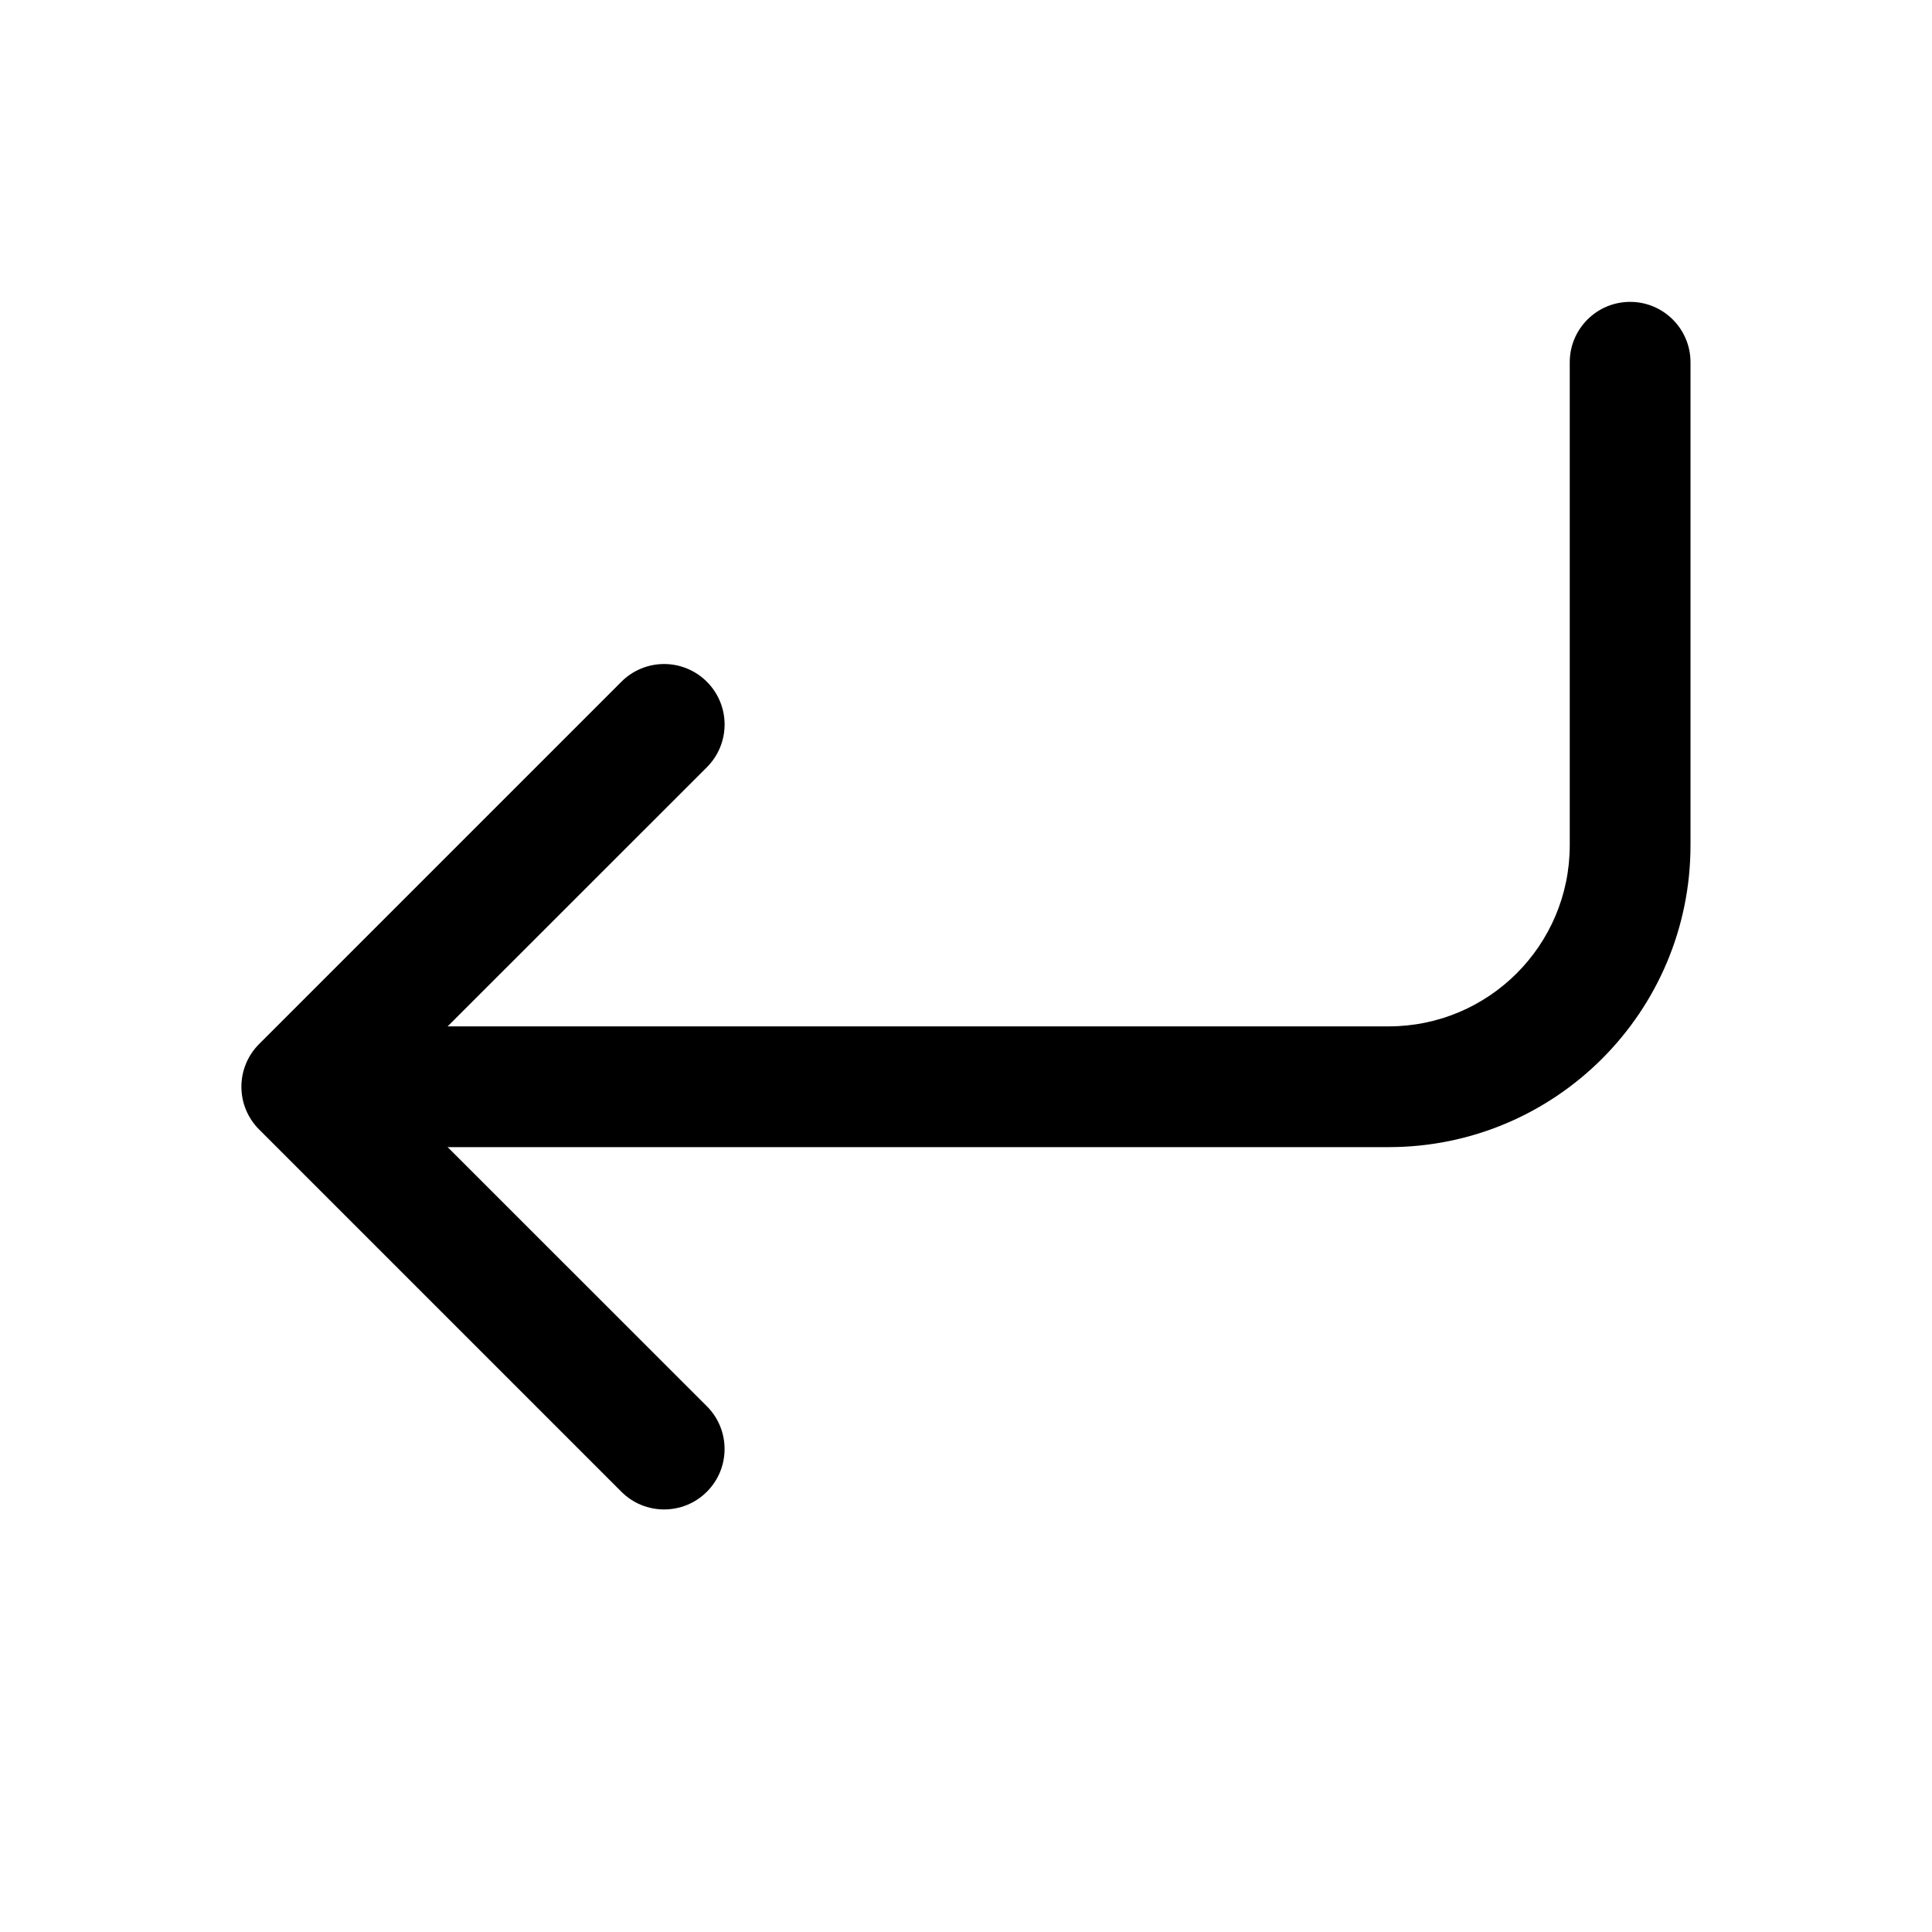
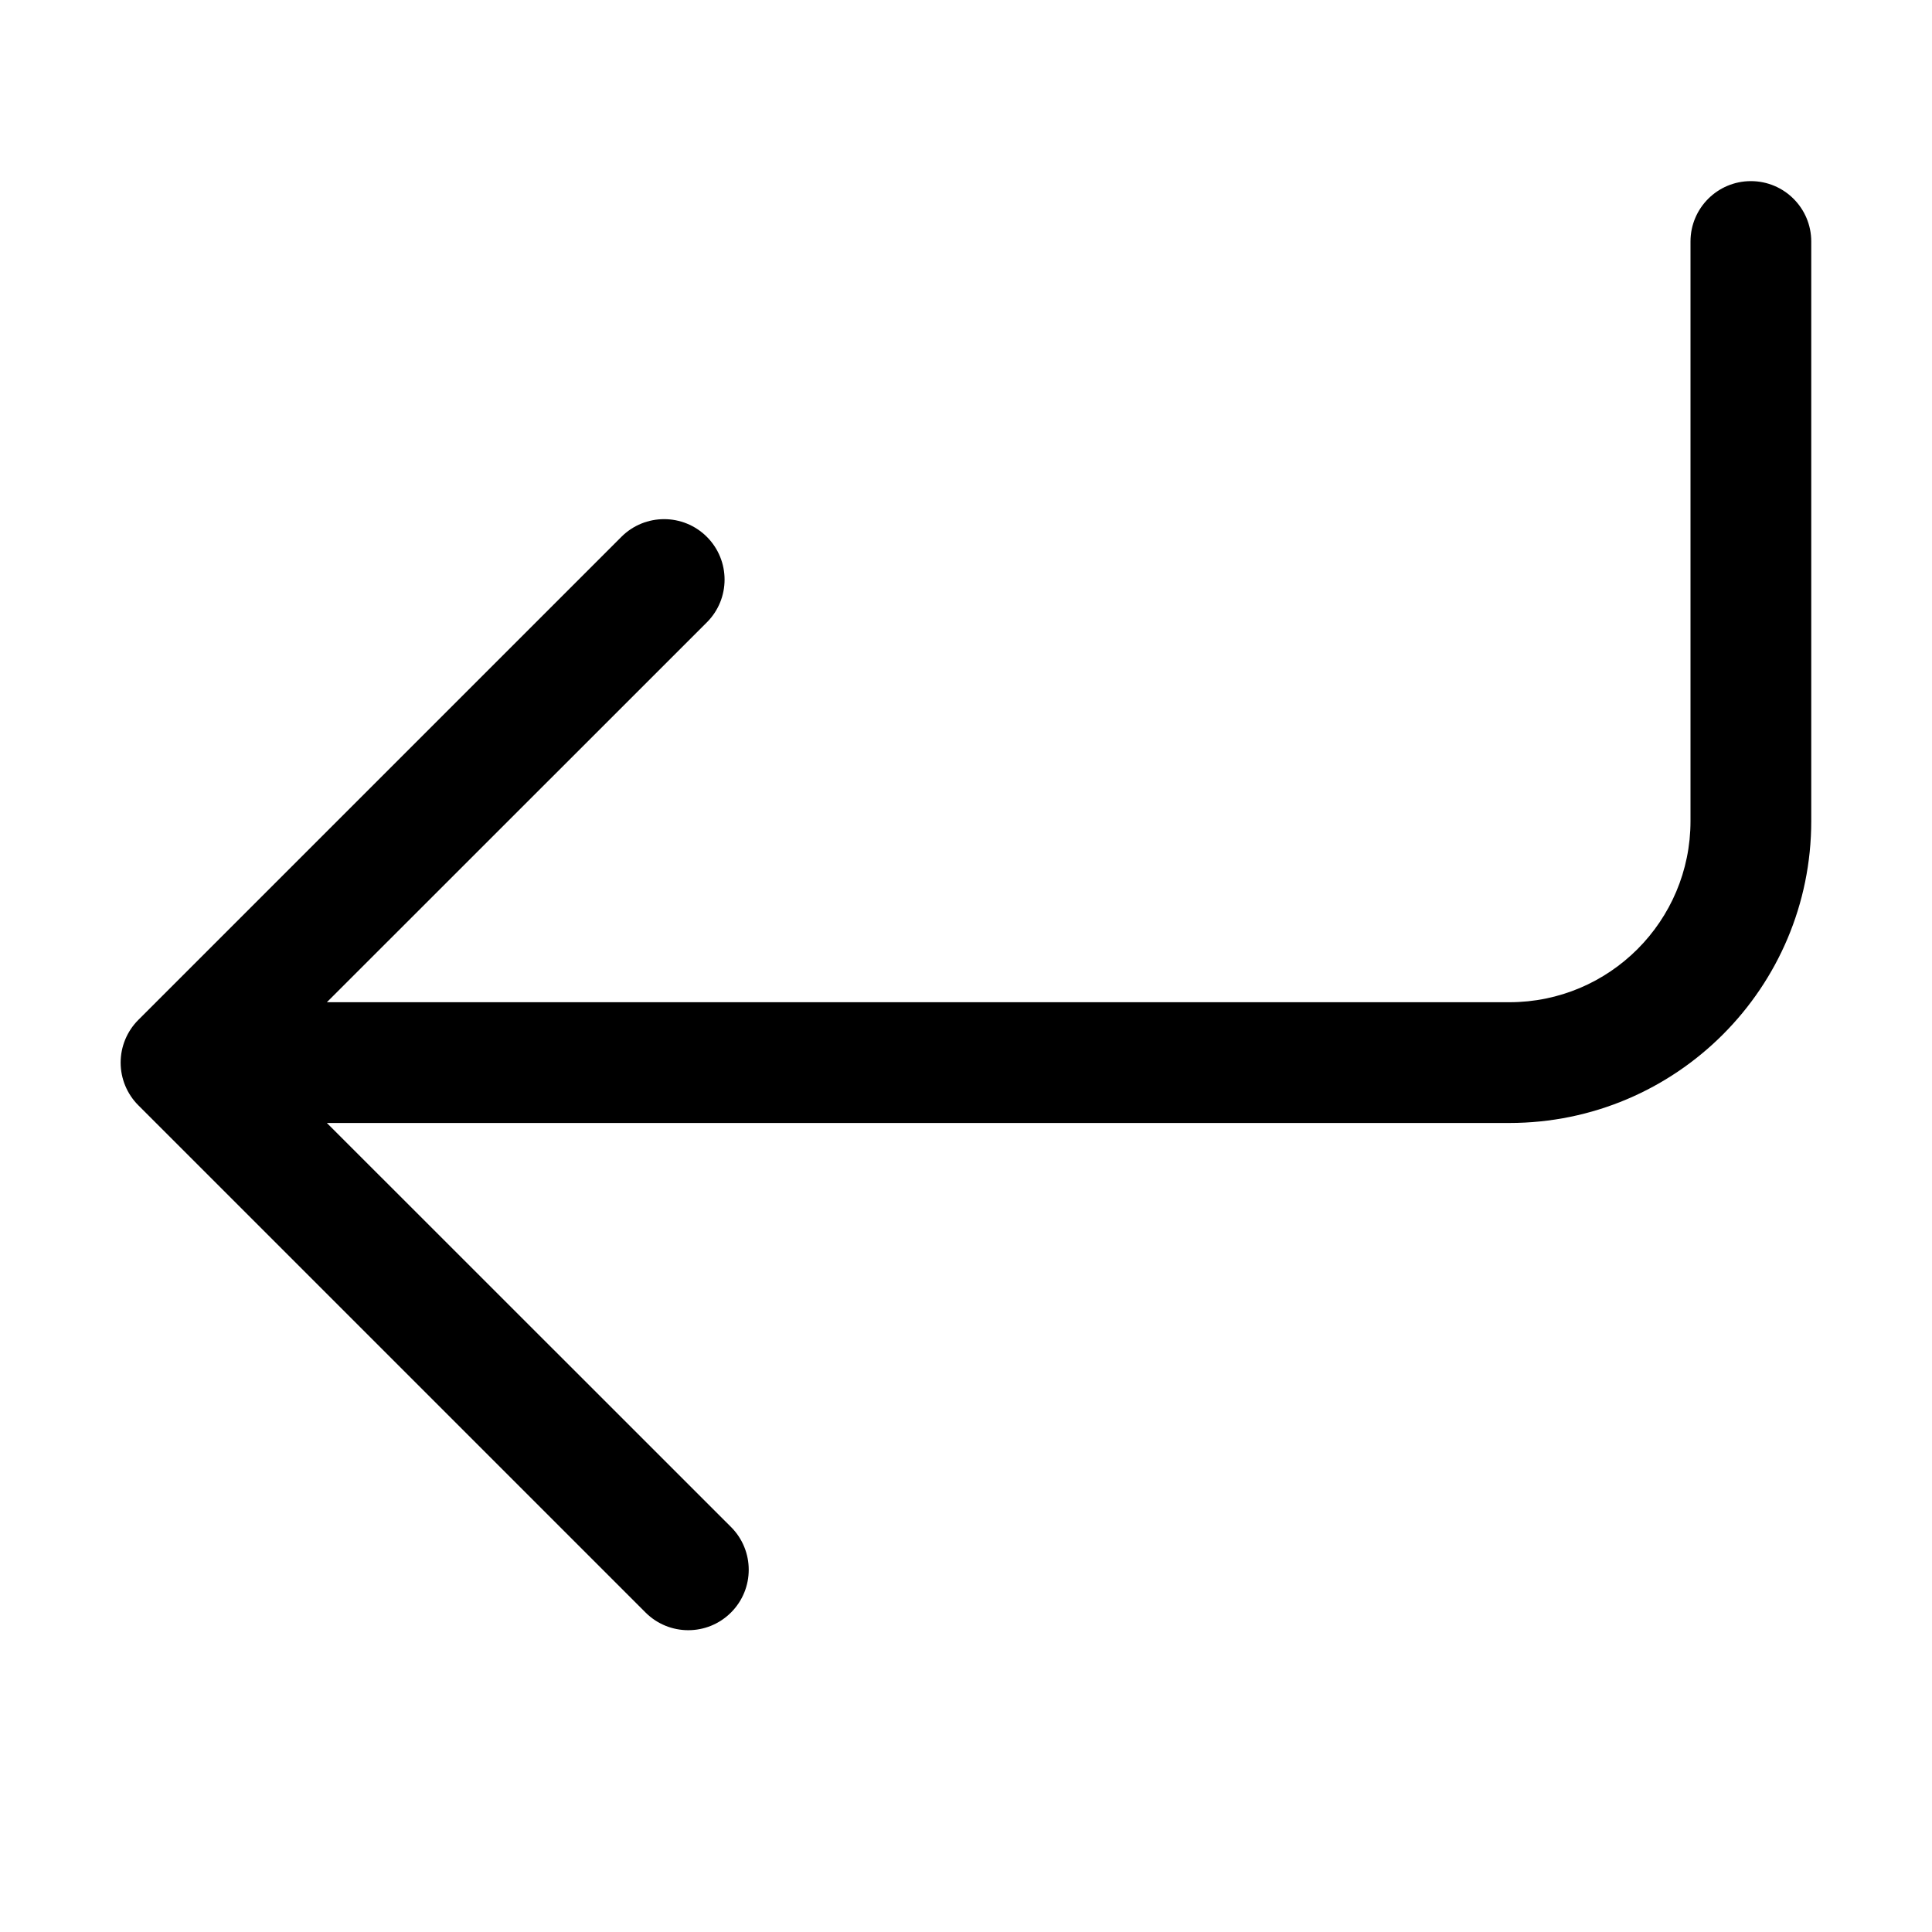
- <svg xmlns="http://www.w3.org/2000/svg" class="bi bi-arrow-return-left" width="1em" height="1em" viewBox="0 0 16 16" fill="currentColor">
-   <path fill-rule="evenodd" d="M5.854 5.646a.5.5 0 0 1 0 .708L3.207 9l2.647 2.646a.5.5 0 0 1-.708.708l-3-3a.5.5 0 0 1 0-.708l3-3a.5.5 0 0 1 .708 0z" />
-   <path fill-rule="evenodd" d="M13.5 2.5a.5.5 0 0 1 .5.5v4a2.5 2.5 0 0 1-2.5 2.5H3a.5.5 0 0 1 0-1h8.5A1.5 1.5 0 0 0 13 7V3a.5.5 0 0 1 .5-.5z" />
+ <svg xmlns="http://www.w3.org/2000/svg" width="16" height="16" fill="currentColor" class="bi bi-arrow-return-left" viewBox="0 0 16 16">
+   <path fill-rule="evenodd" d="M14.5 1.5a.5.5 0 0 1 .5.5v4.8a2.5 2.5 0 0 1-2.5 2.5H2.707l3.347 3.346a.5.5 0 0 1-.708.708l-4.2-4.2a.5.5 0 0 1 0-.708l4-4a.5.5 0 1 1 .708.708L2.707 8.3H12.5A1.5 1.5 0 0 0 14 6.8V2a.5.5 0 0 1 .5-.5z" />
</svg>
